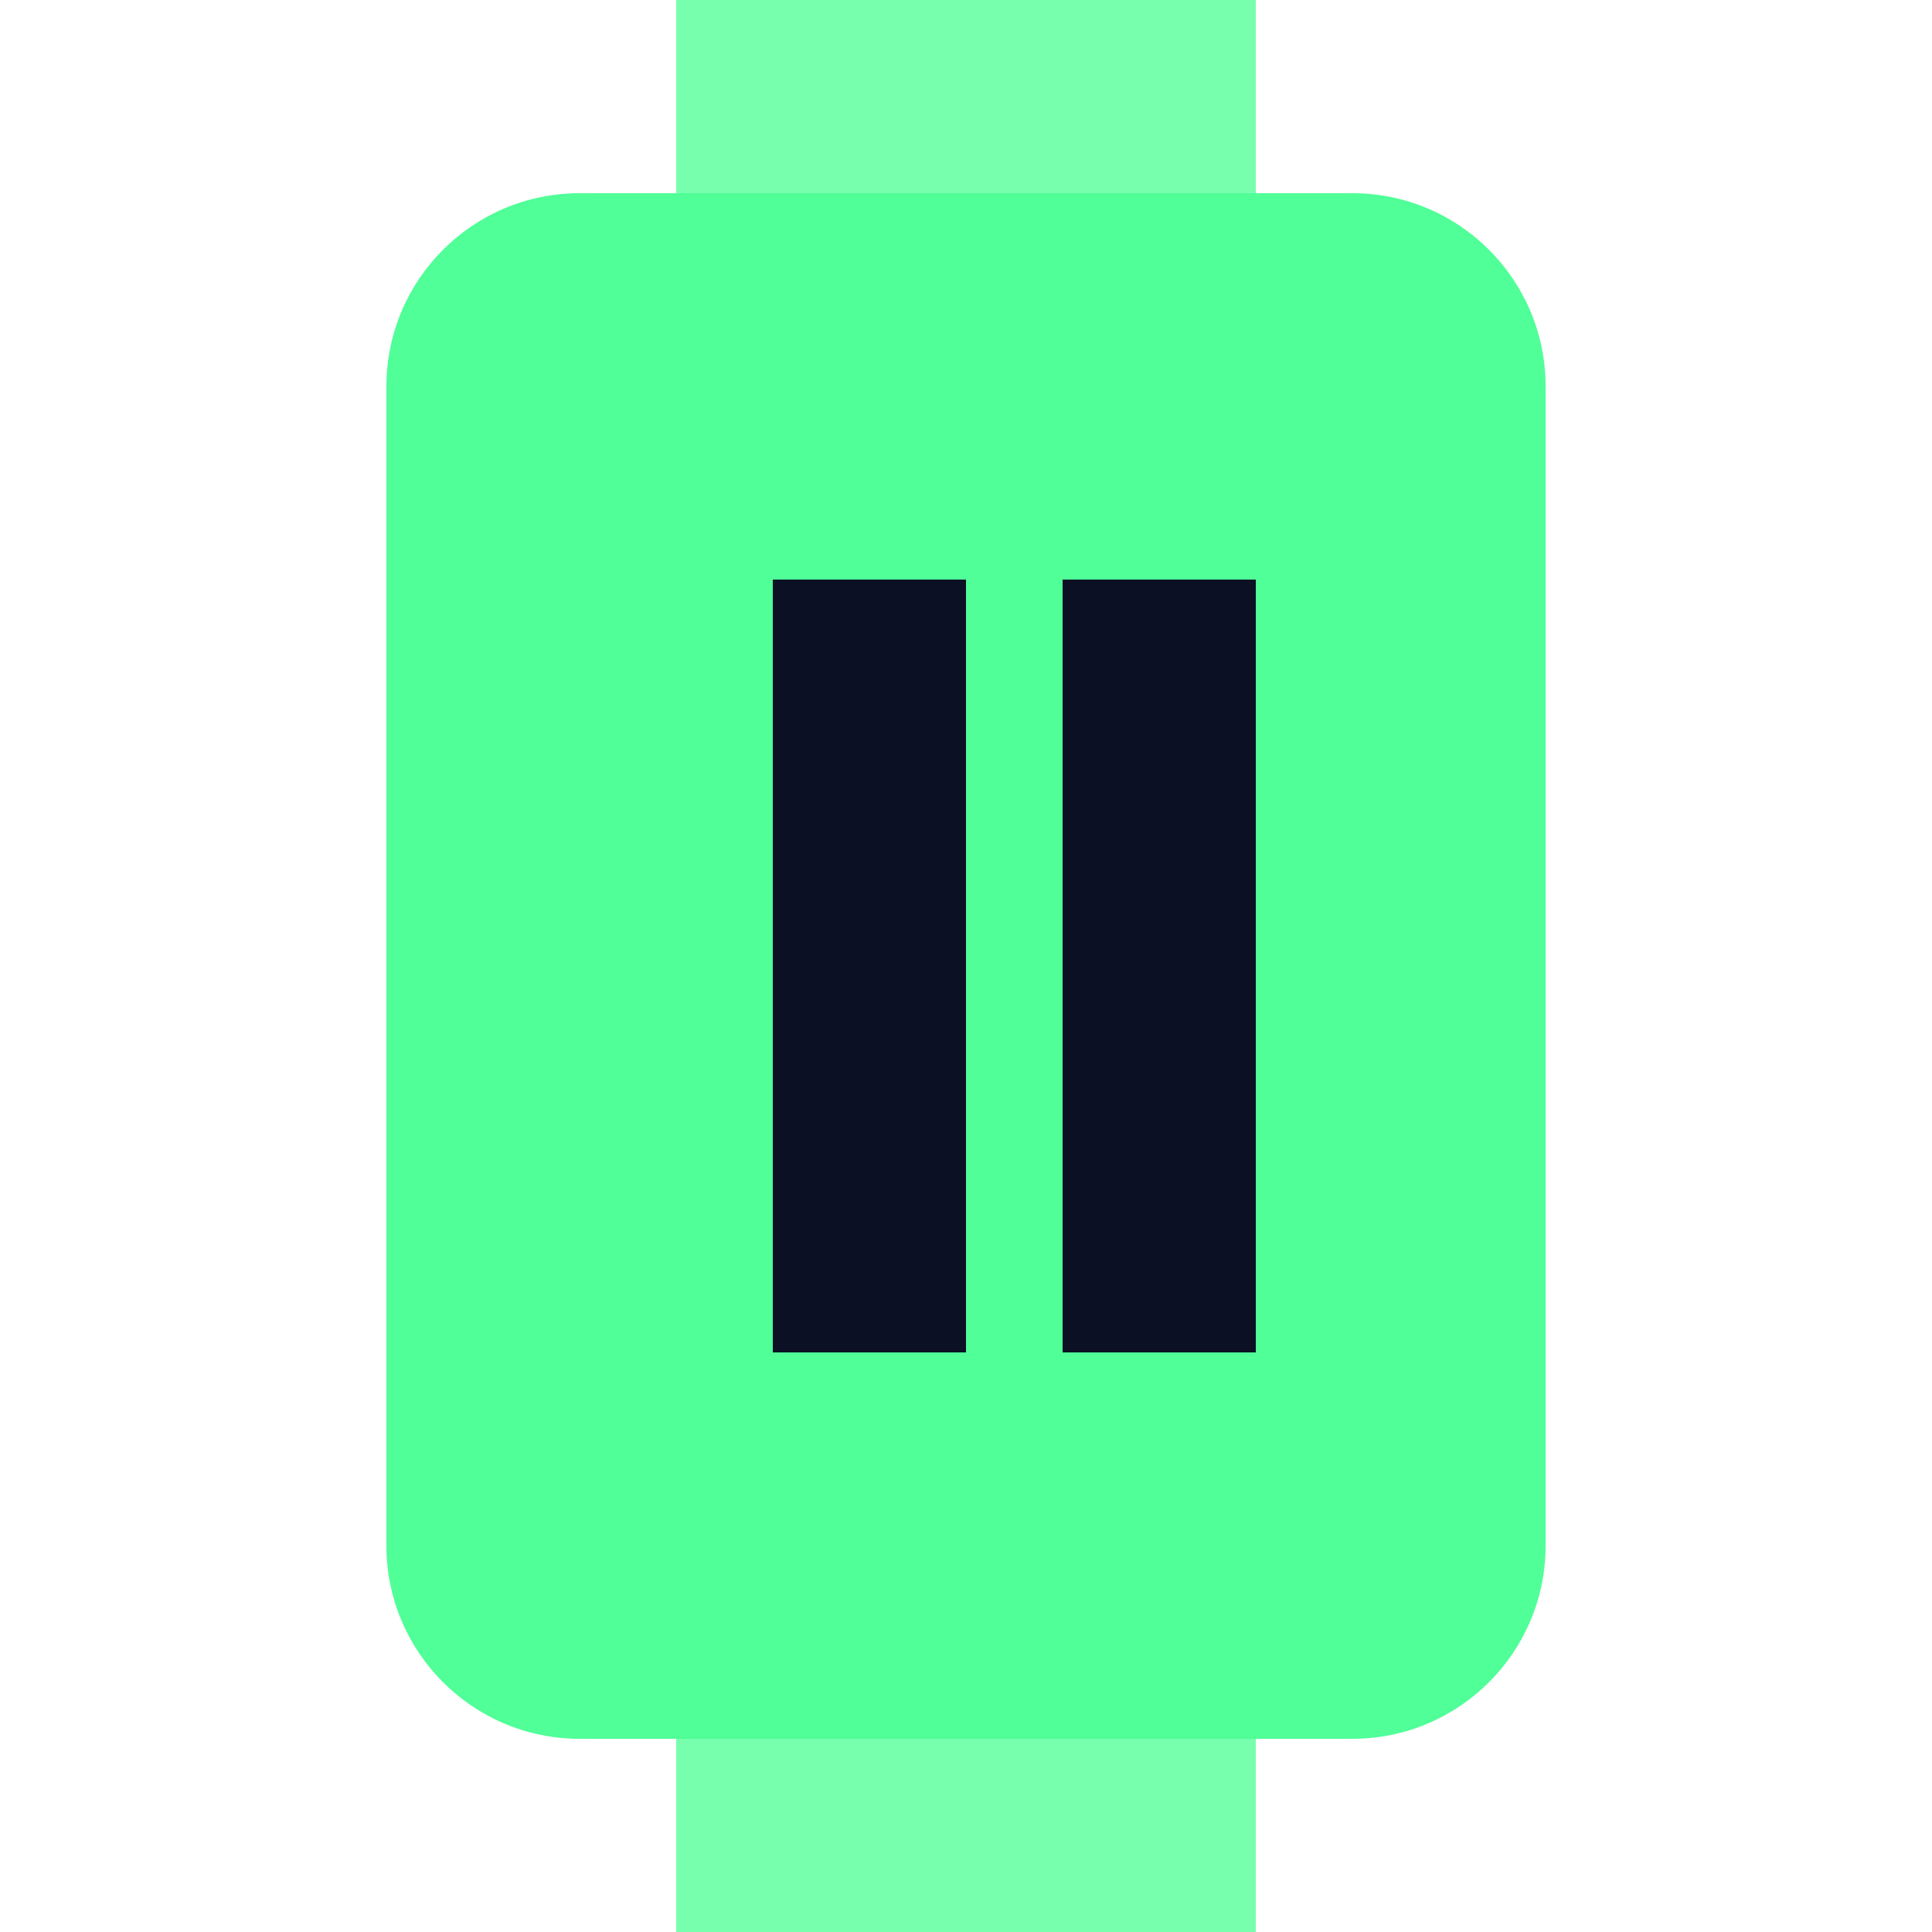
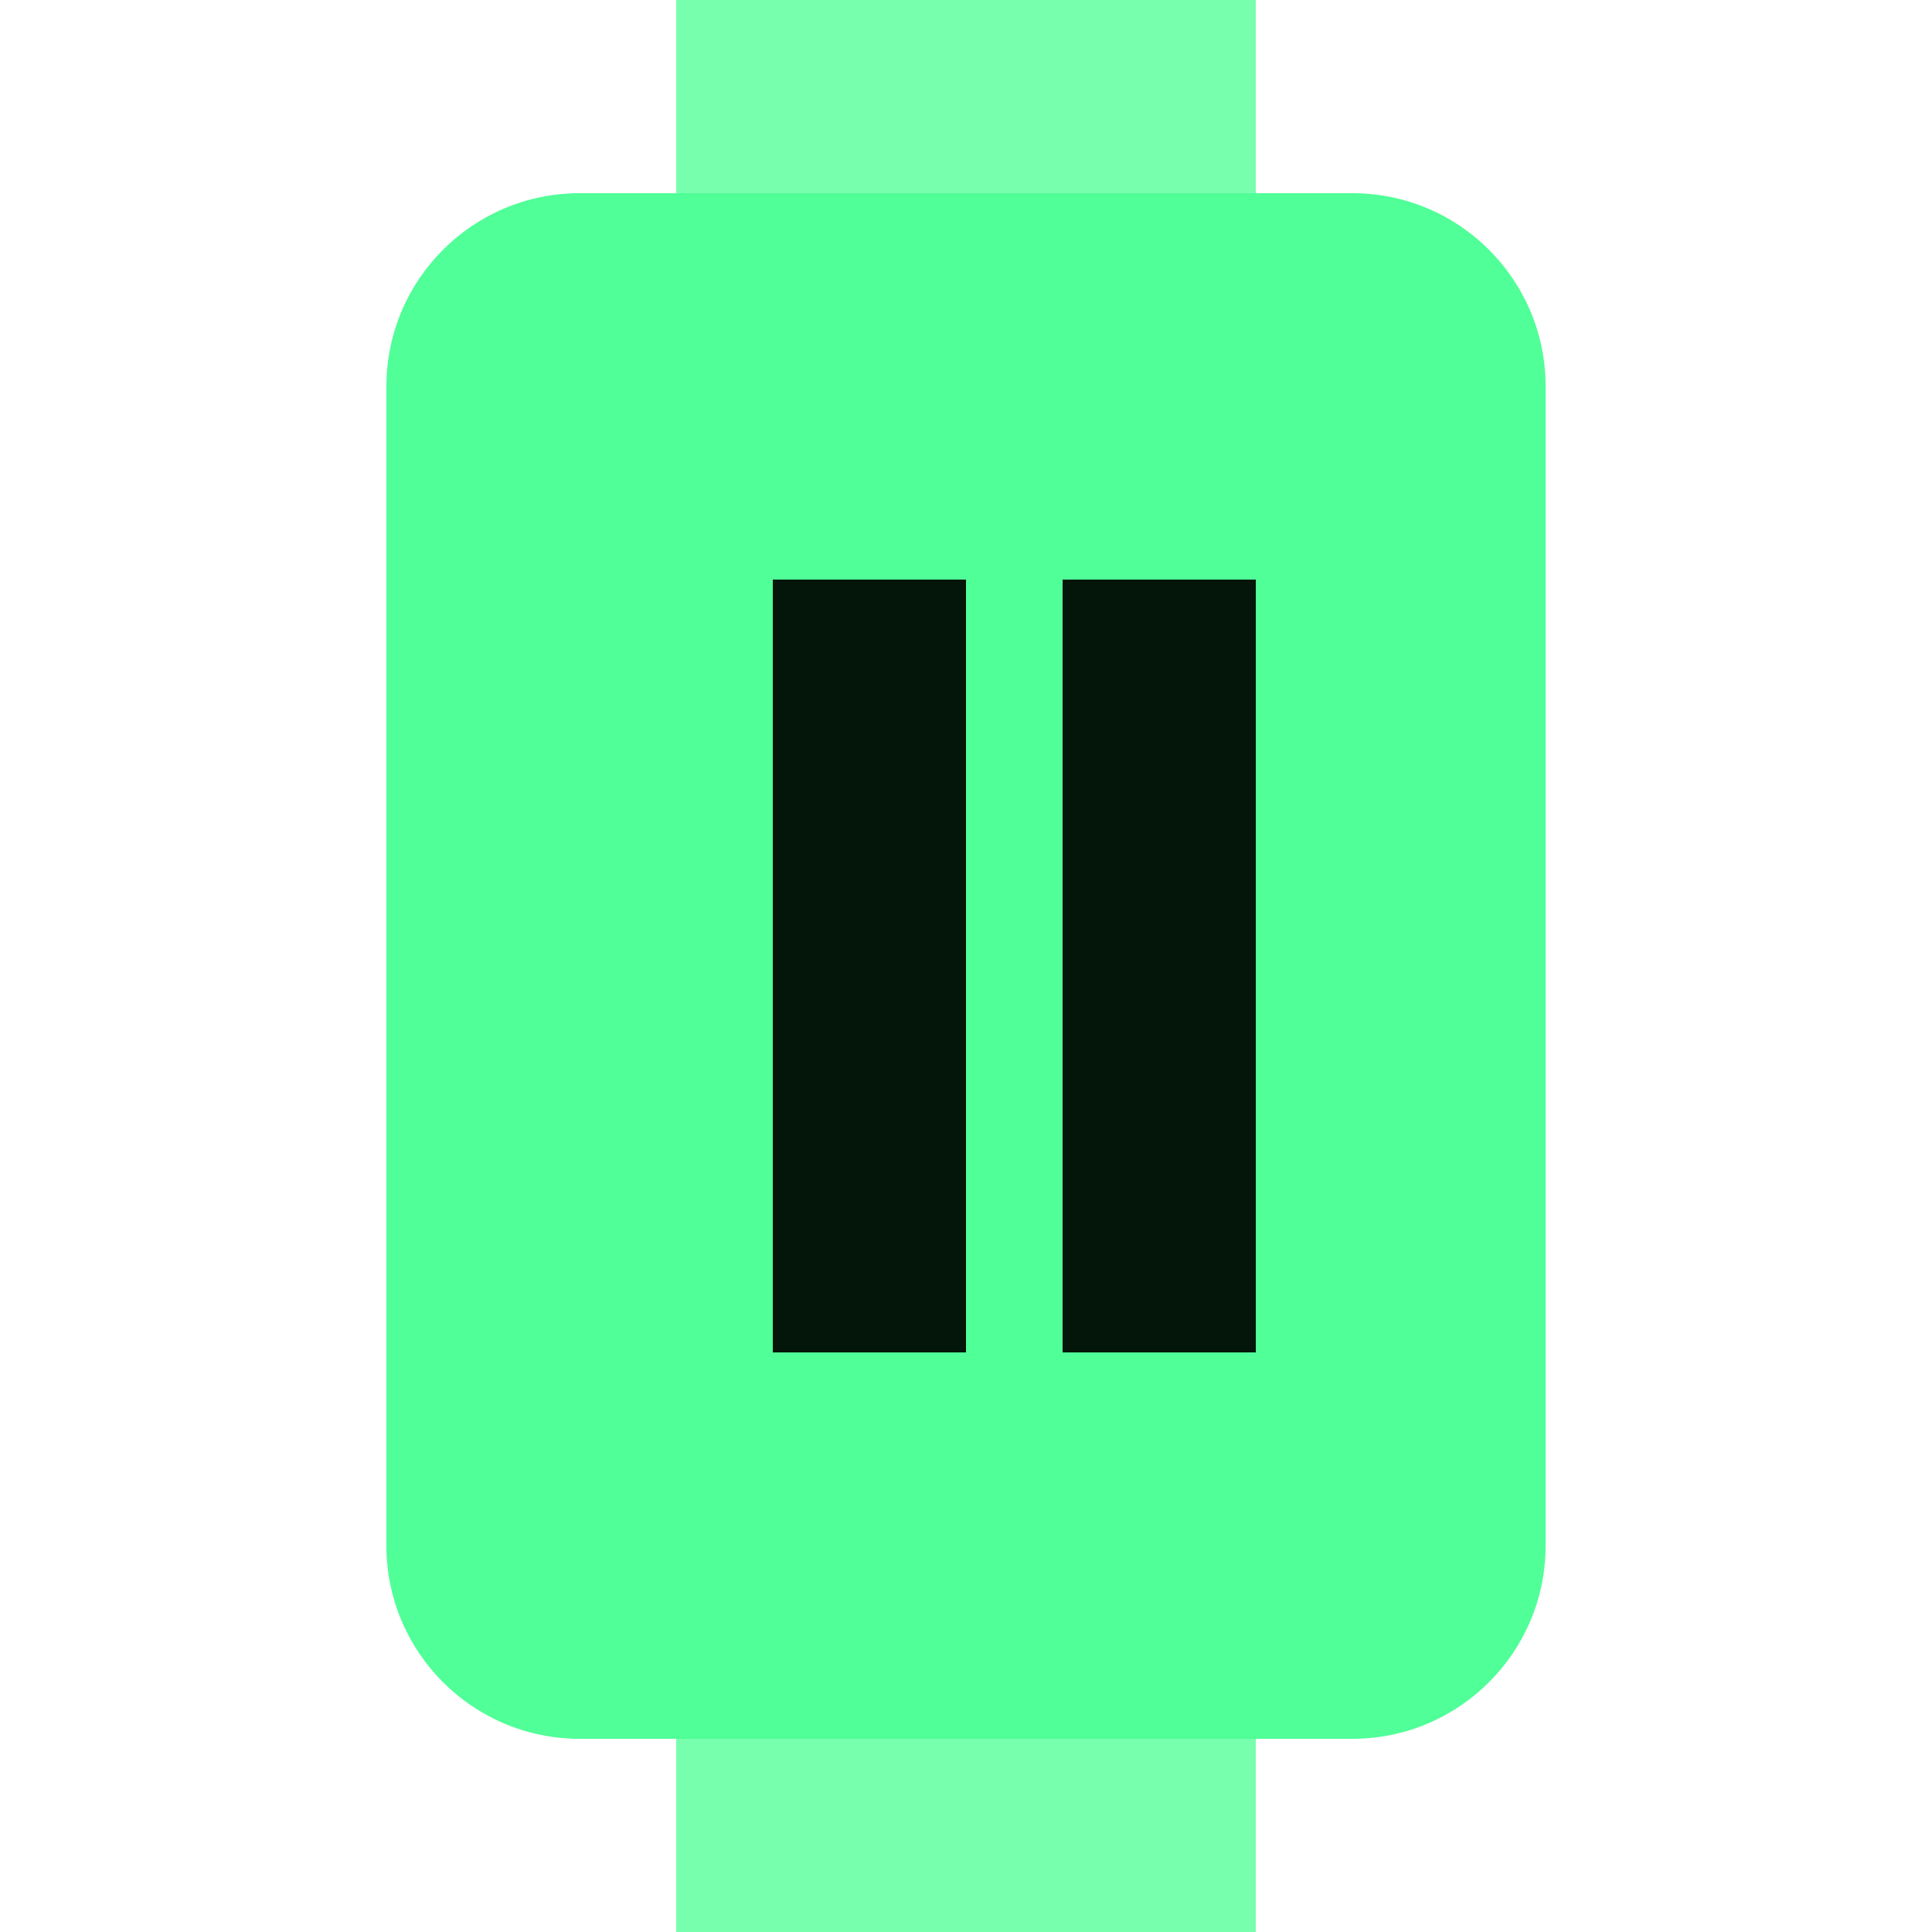
<svg xmlns="http://www.w3.org/2000/svg" width="20" height="20" viewBox="0 0 20 20">
  <rect x="4" y="2" width="12" height="16" rx="2" fill="#3dff8c" opacity="0.9" />
  <rect x="7" y="0" width="6" height="2" fill="#3dff8c" opacity="0.7" />
  <rect x="7" y="18" width="6" height="2" fill="#3dff8c" opacity="0.7" />
-   <rect x="8" y="6" width="2" height="8" fill="#0b1024" />
-   <rect x="11" y="6" width="2" height="8" fill="#0b1024" />
+   <rect x="8" y="6" width="2" height="8" fill="#04150a" />
+   <rect x="11" y="6" width="2" height="8" fill="#04150a" />
</svg>
